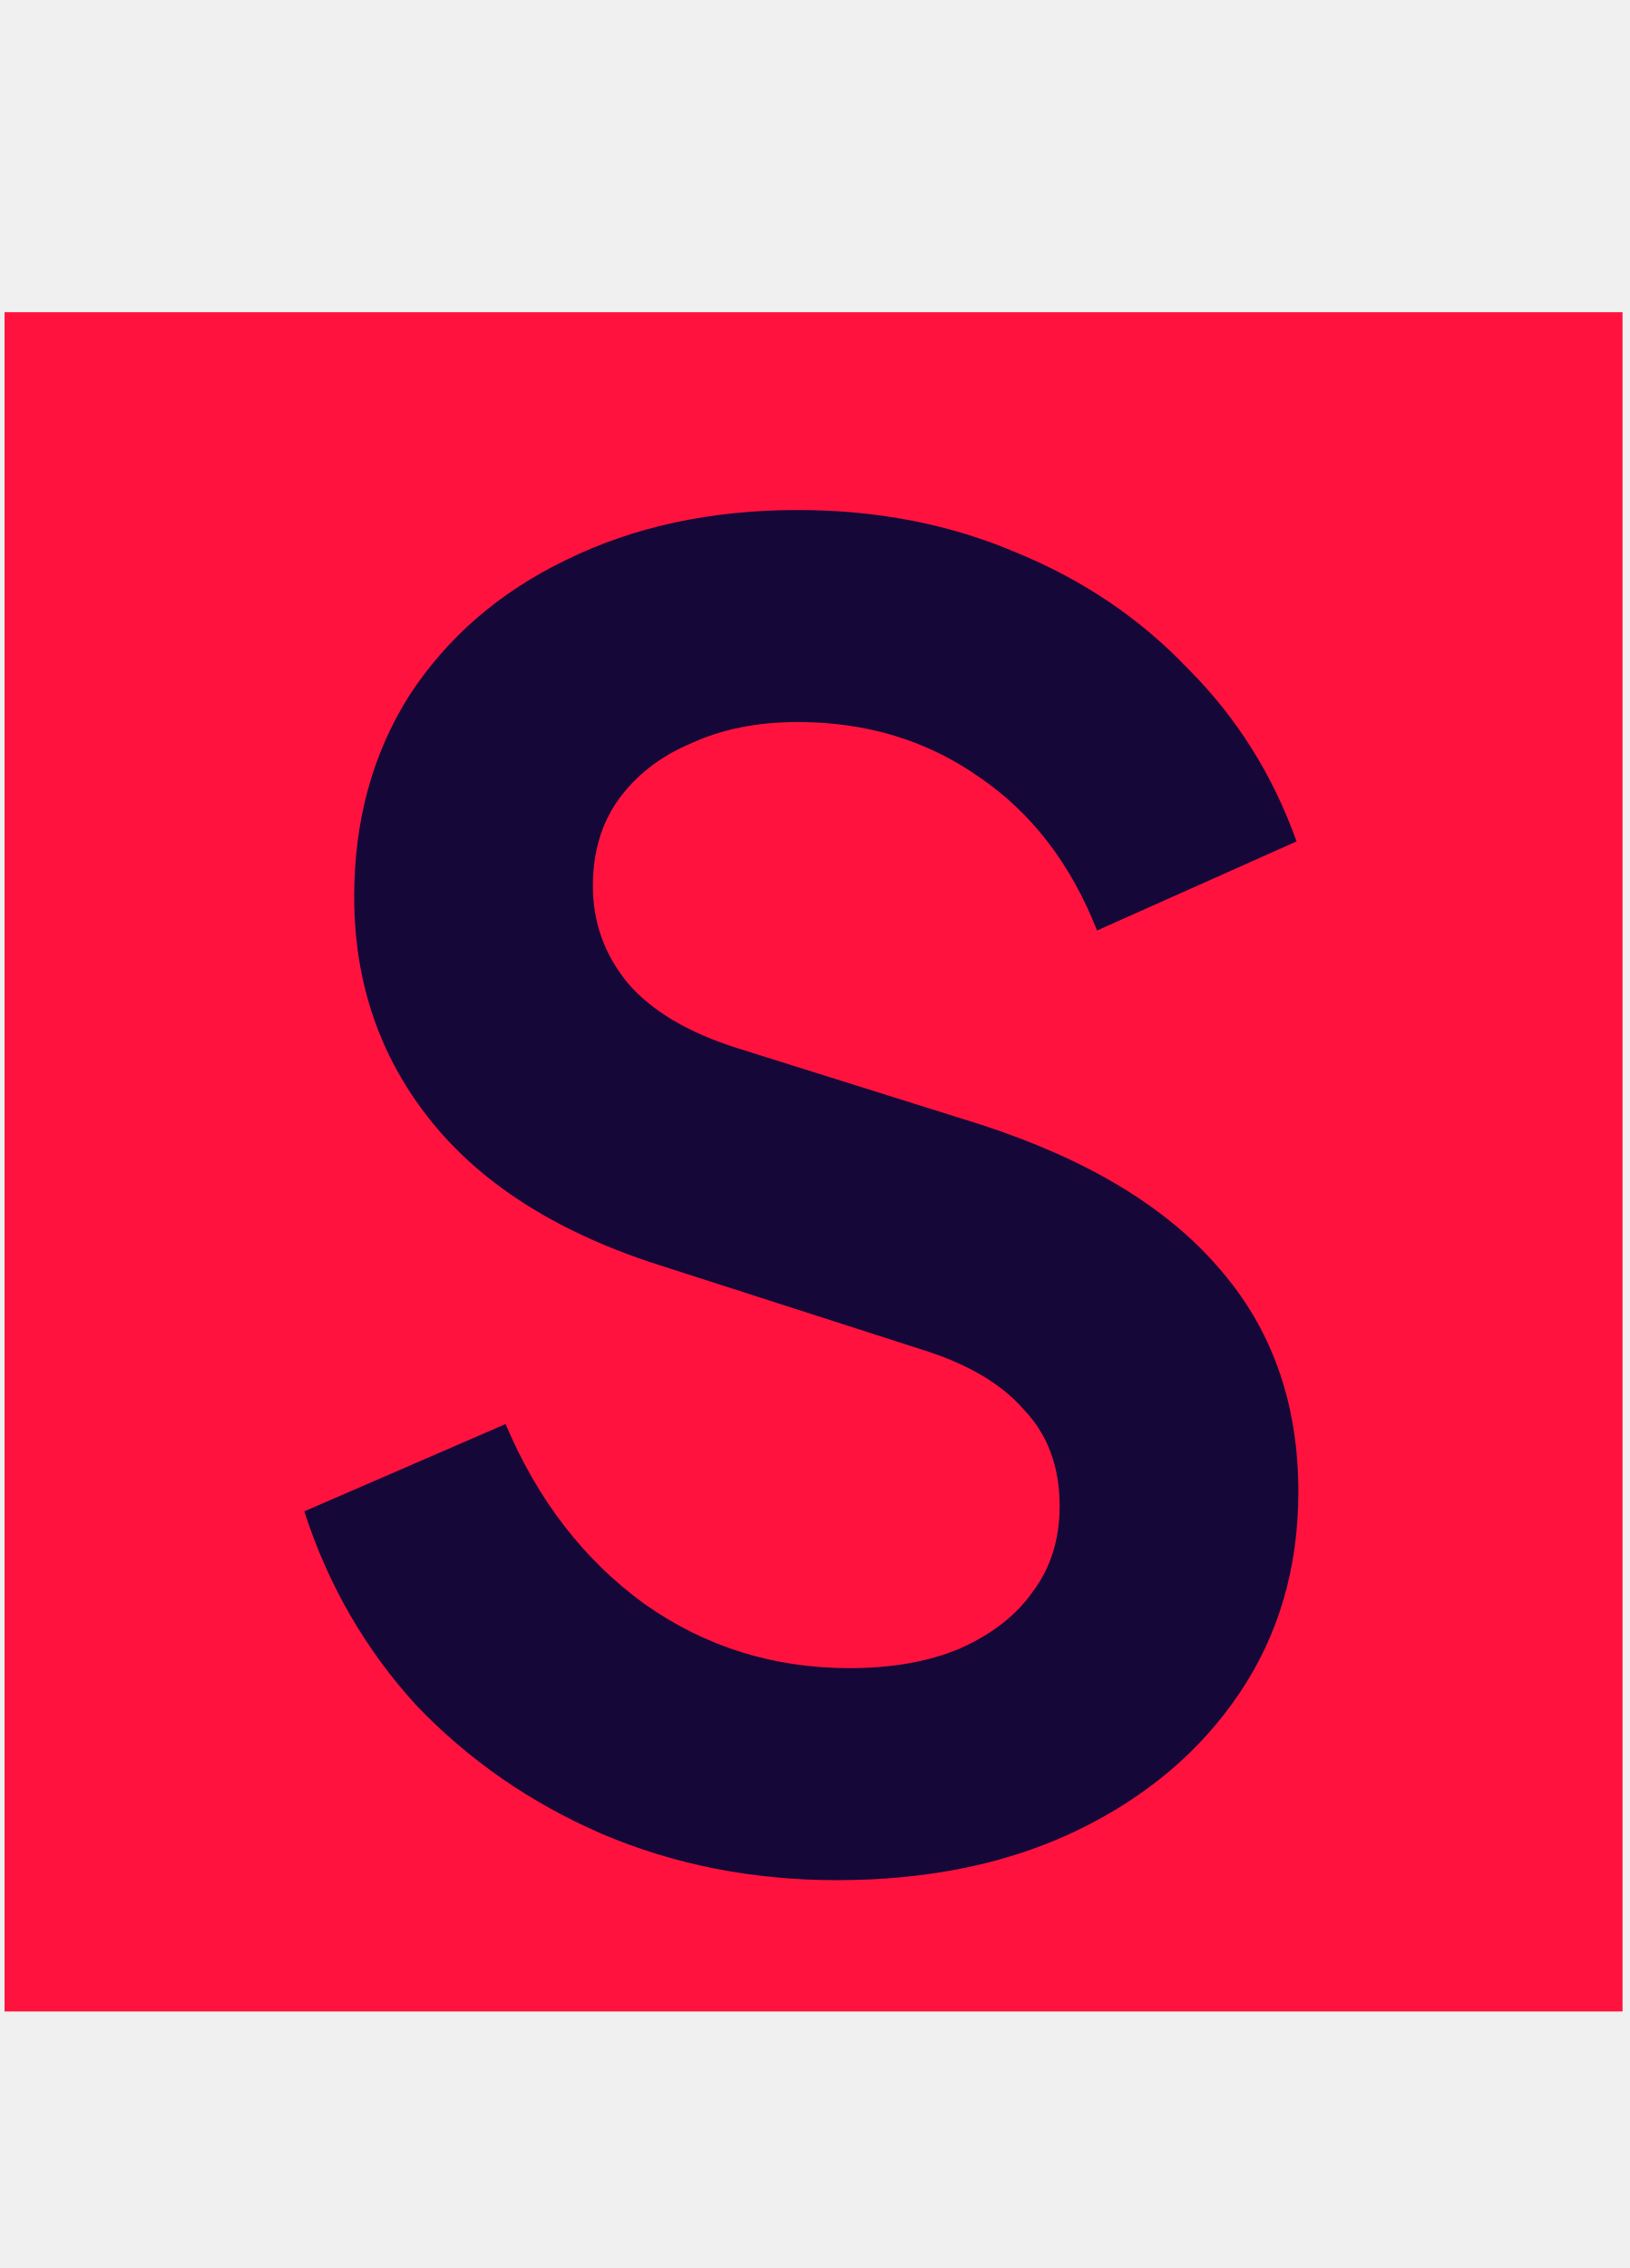
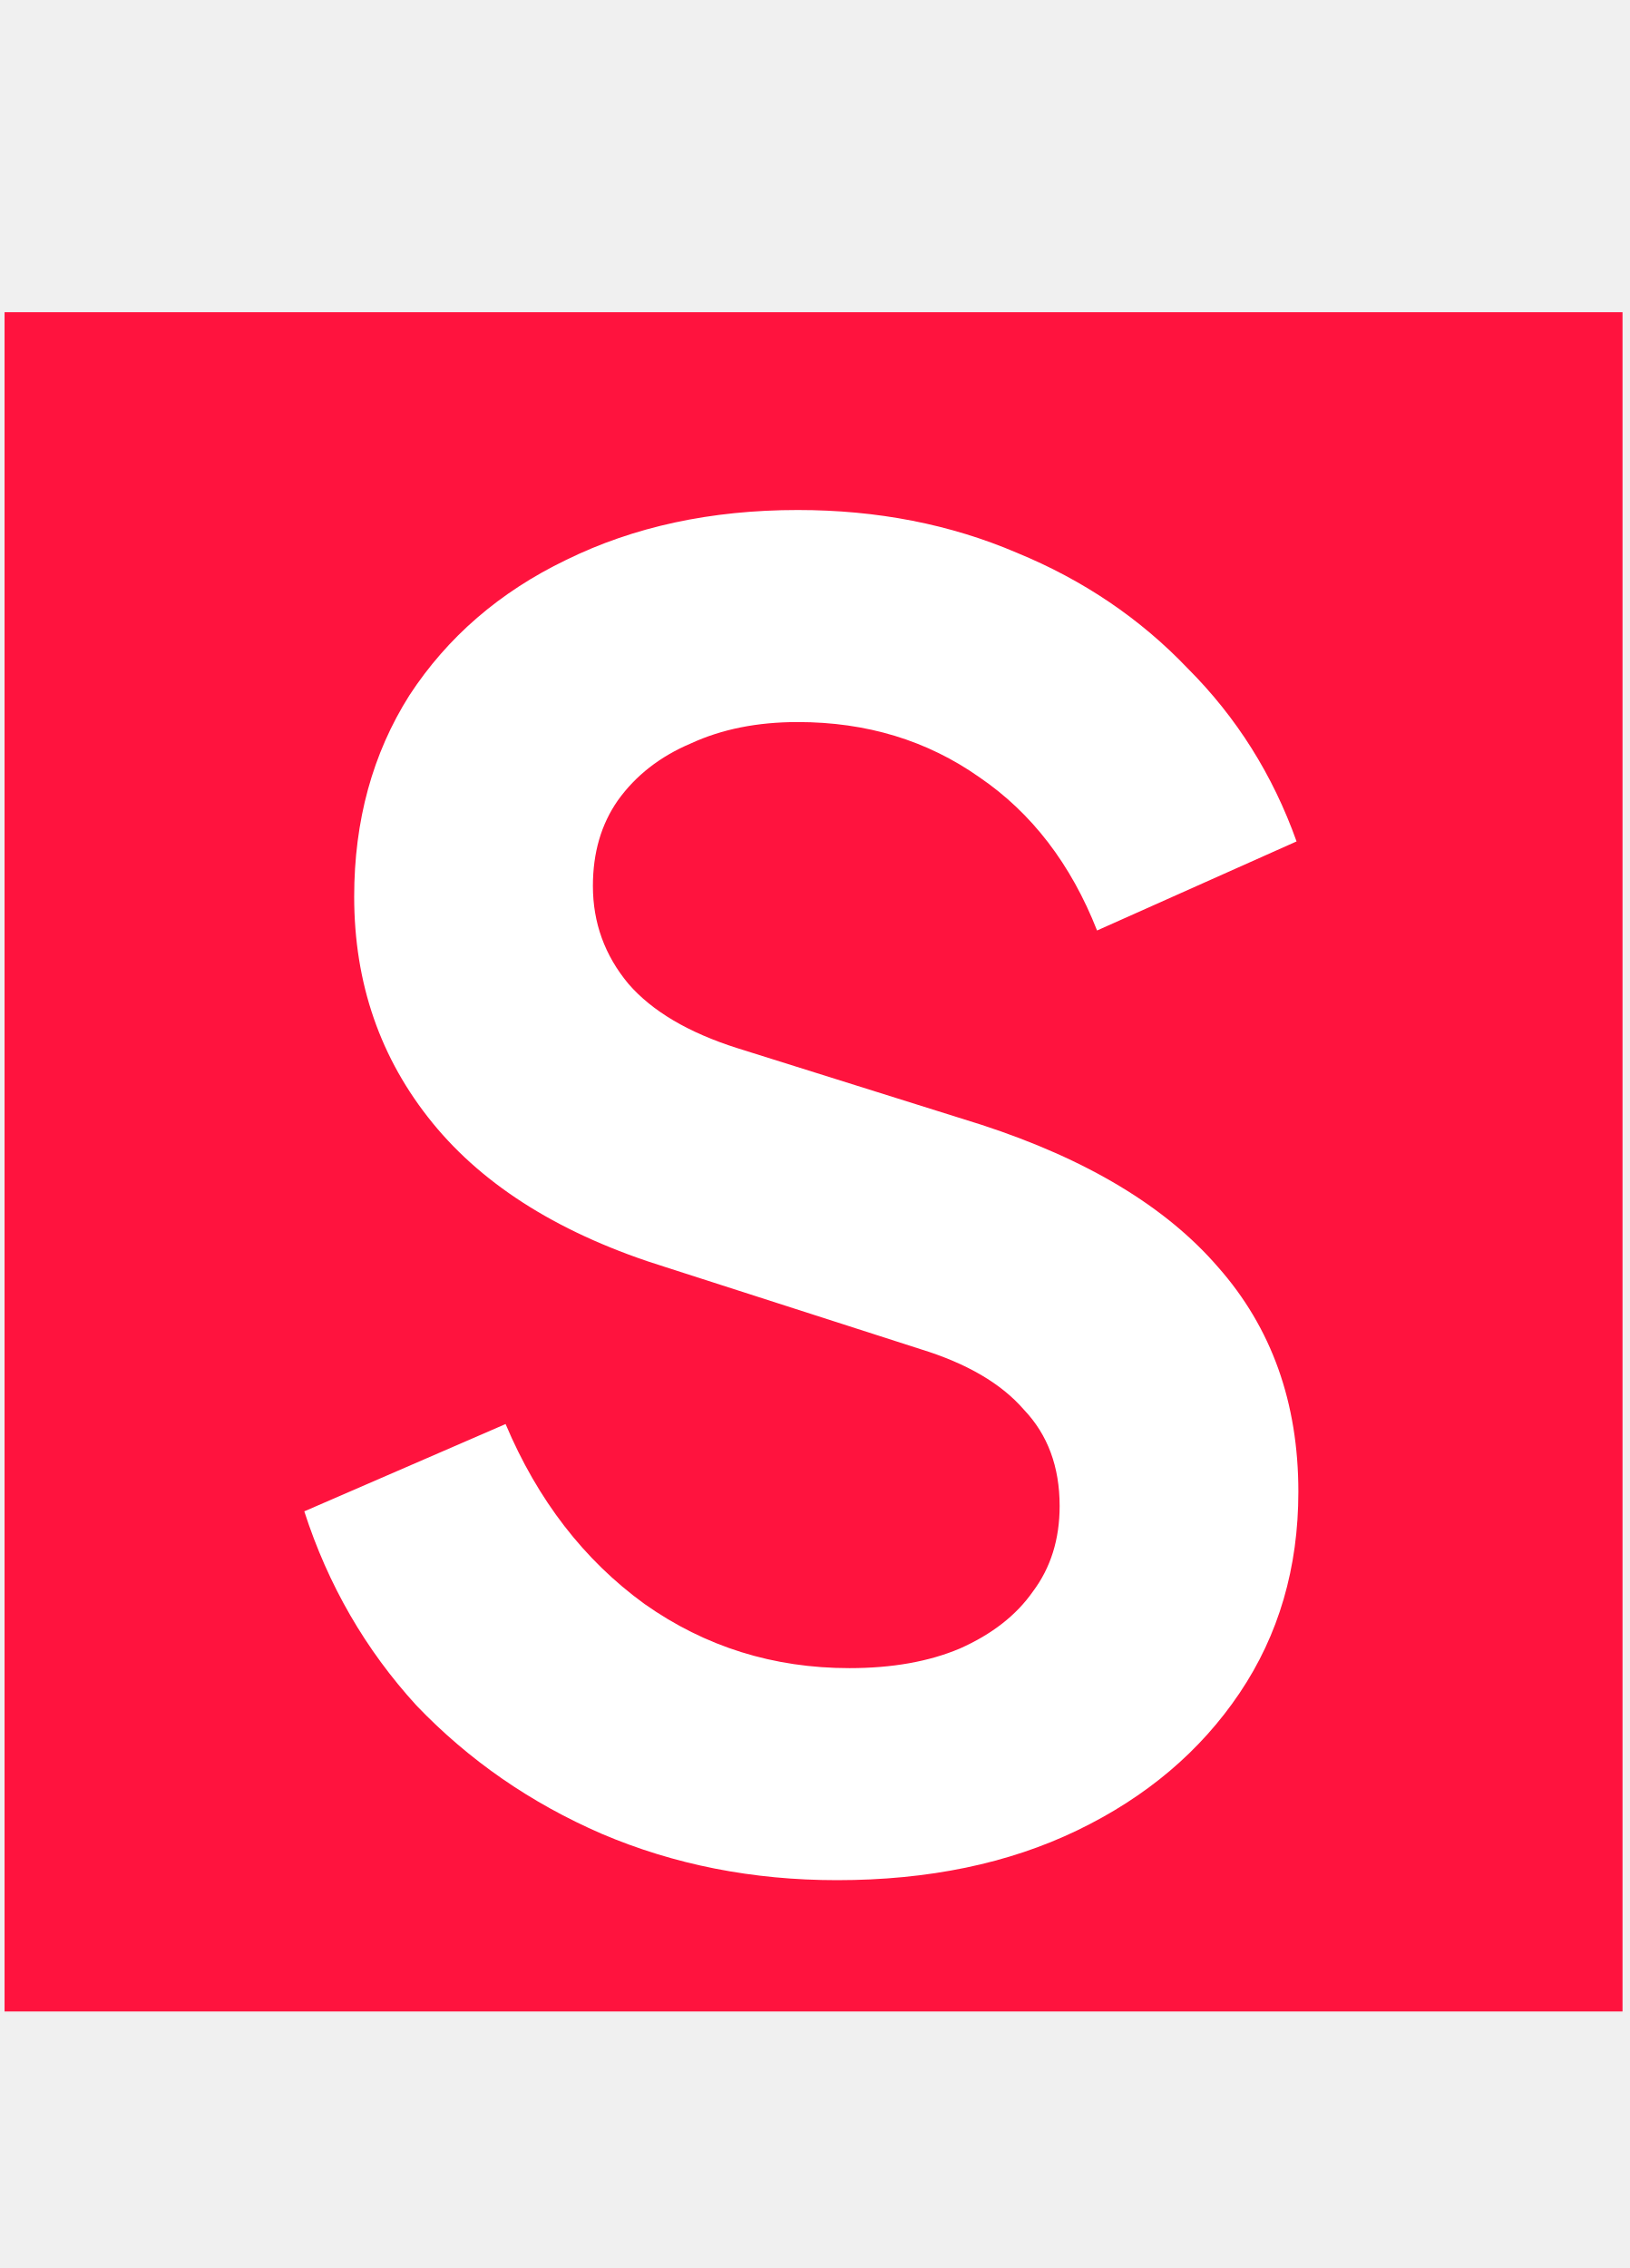
<svg xmlns="http://www.w3.org/2000/svg" width="69" height="96" viewBox="0 0 69 96" fill="none">
  <rect x="0.193" y="13.215" width="68.495" height="71.927" fill="#FF133E" />
-   <path d="M35.432 79.584C31.862 79.584 28.544 78.93 25.477 77.623C22.46 76.315 19.846 74.505 17.633 72.193C15.472 69.83 13.888 67.09 12.882 63.972L21.404 60.277C22.762 63.495 24.723 66.034 27.287 67.894C29.851 69.704 32.742 70.609 35.96 70.609C37.77 70.609 39.328 70.332 40.635 69.779C41.993 69.176 43.024 68.371 43.727 67.366C44.482 66.36 44.859 65.154 44.859 63.746C44.859 62.087 44.356 60.729 43.35 59.673C42.395 58.567 40.937 57.713 38.976 57.109L28.192 53.64C23.817 52.283 20.524 50.246 18.312 47.532C16.1 44.816 14.994 41.624 14.994 37.954C14.994 34.736 15.773 31.895 17.332 29.431C18.941 26.968 21.153 25.057 23.968 23.7C26.834 22.292 30.102 21.588 33.773 21.588C37.141 21.588 40.233 22.192 43.049 23.398C45.864 24.555 48.278 26.189 50.289 28.3C52.35 30.362 53.884 32.8 54.889 35.616L46.443 39.386C45.336 36.571 43.677 34.409 41.465 32.901C39.253 31.342 36.689 30.563 33.773 30.563C32.063 30.563 30.555 30.864 29.247 31.468C27.94 32.021 26.91 32.825 26.155 33.881C25.452 34.887 25.1 36.093 25.1 37.501C25.1 39.06 25.602 40.442 26.608 41.649C27.613 42.805 29.147 43.71 31.208 44.364L41.54 47.607C46.015 49.065 49.359 51.076 51.571 53.64C53.833 56.204 54.965 59.372 54.965 63.143C54.965 66.36 54.135 69.201 52.476 71.665C50.817 74.128 48.529 76.064 45.613 77.472C42.697 78.88 39.303 79.584 35.432 79.584Z" fill="#160739" />
+   <path d="M35.432 79.584C31.862 79.584 28.544 78.93 25.477 77.623C22.46 76.315 19.846 74.505 17.633 72.193C15.472 69.83 13.888 67.09 12.882 63.972L21.404 60.277C22.762 63.495 24.723 66.034 27.287 67.894C29.851 69.704 32.742 70.609 35.96 70.609C37.77 70.609 39.328 70.332 40.635 69.779C41.993 69.176 43.024 68.371 43.727 67.366C44.482 66.36 44.859 65.154 44.859 63.746C44.859 62.087 44.356 60.729 43.35 59.673C42.395 58.567 40.937 57.713 38.976 57.109L28.192 53.64C23.817 52.283 20.524 50.246 18.312 47.532C16.1 44.816 14.994 41.624 14.994 37.954C14.994 34.736 15.773 31.895 17.332 29.431C18.941 26.968 21.153 25.057 23.968 23.7C26.834 22.292 30.102 21.588 33.773 21.588C37.141 21.588 40.233 22.192 43.049 23.398C45.864 24.555 48.278 26.189 50.289 28.3C52.35 30.362 53.884 32.8 54.889 35.616L46.443 39.386C45.336 36.571 43.677 34.409 41.465 32.901C39.253 31.342 36.689 30.563 33.773 30.563C32.063 30.563 30.555 30.864 29.247 31.468C27.94 32.021 26.91 32.825 26.155 33.881C25.452 34.887 25.1 36.093 25.1 37.501C25.1 39.06 25.602 40.442 26.608 41.649C27.613 42.805 29.147 43.71 31.208 44.364L41.54 47.607C46.015 49.065 49.359 51.076 51.571 53.64C53.833 56.204 54.965 59.372 54.965 63.143C54.965 66.36 54.135 69.201 52.476 71.665C50.817 74.128 48.529 76.064 45.613 77.472C42.697 78.88 39.303 79.584 35.432 79.584Z" fill="white" />
</svg>
